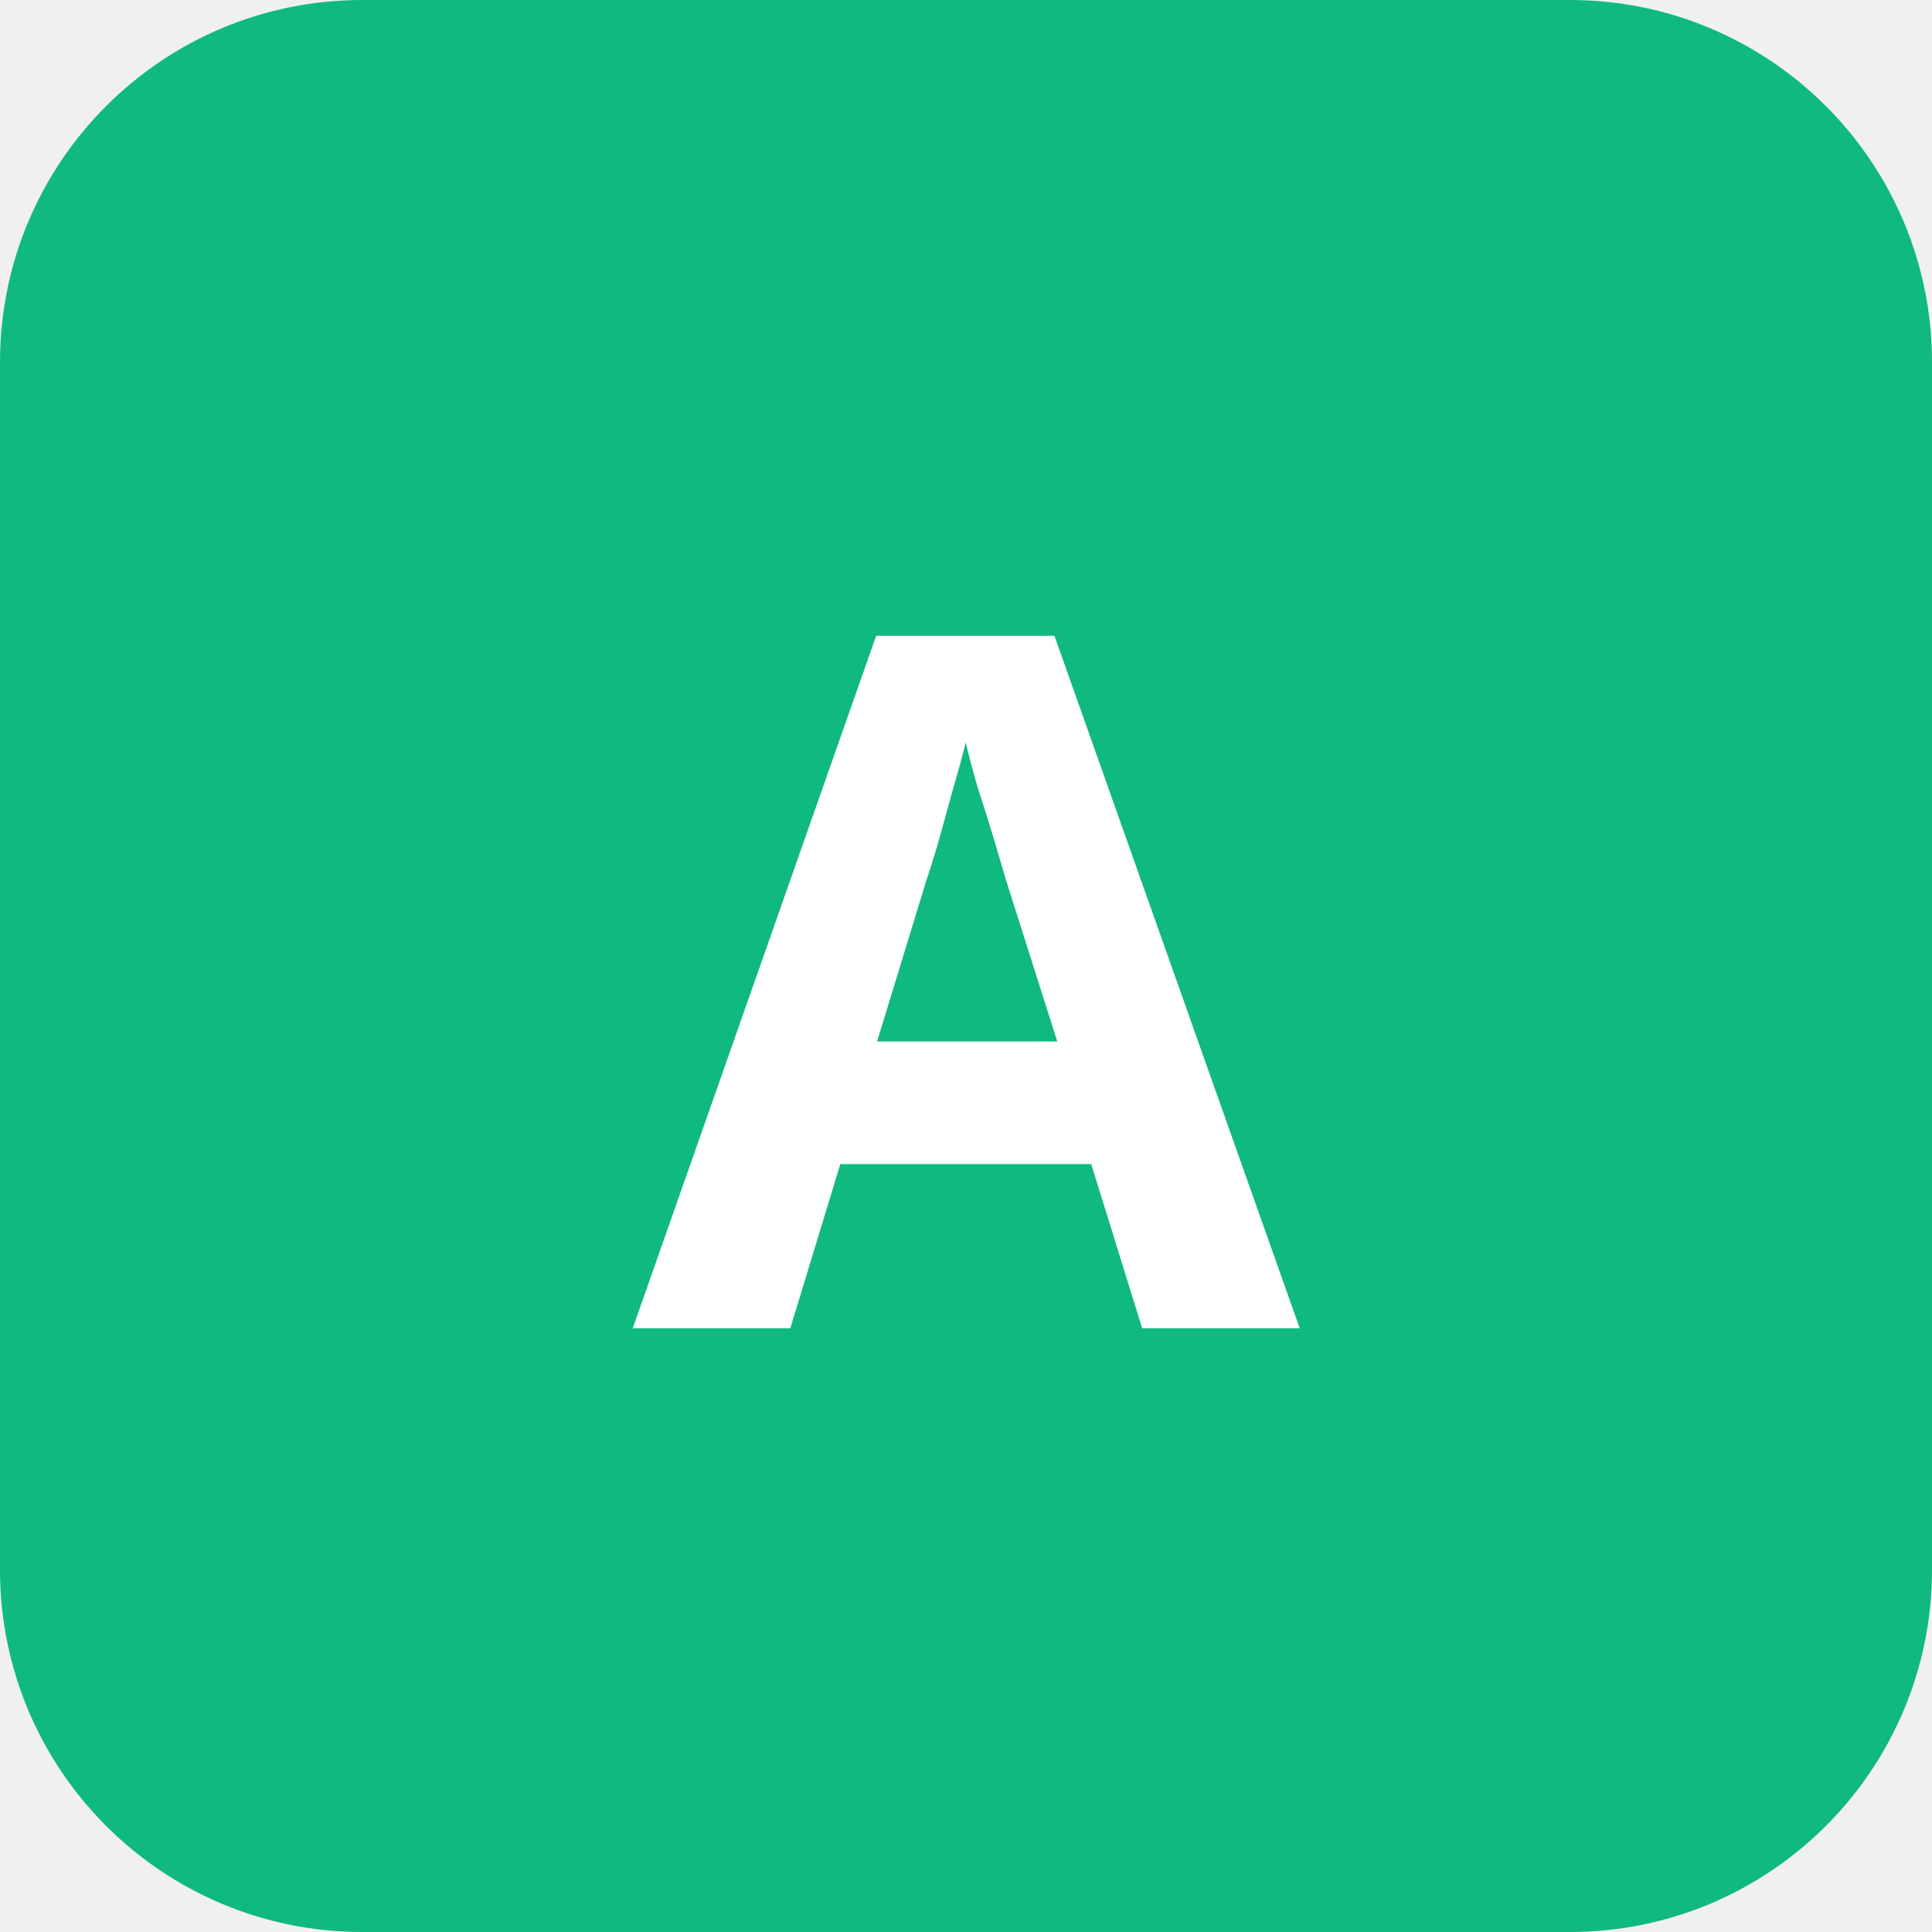
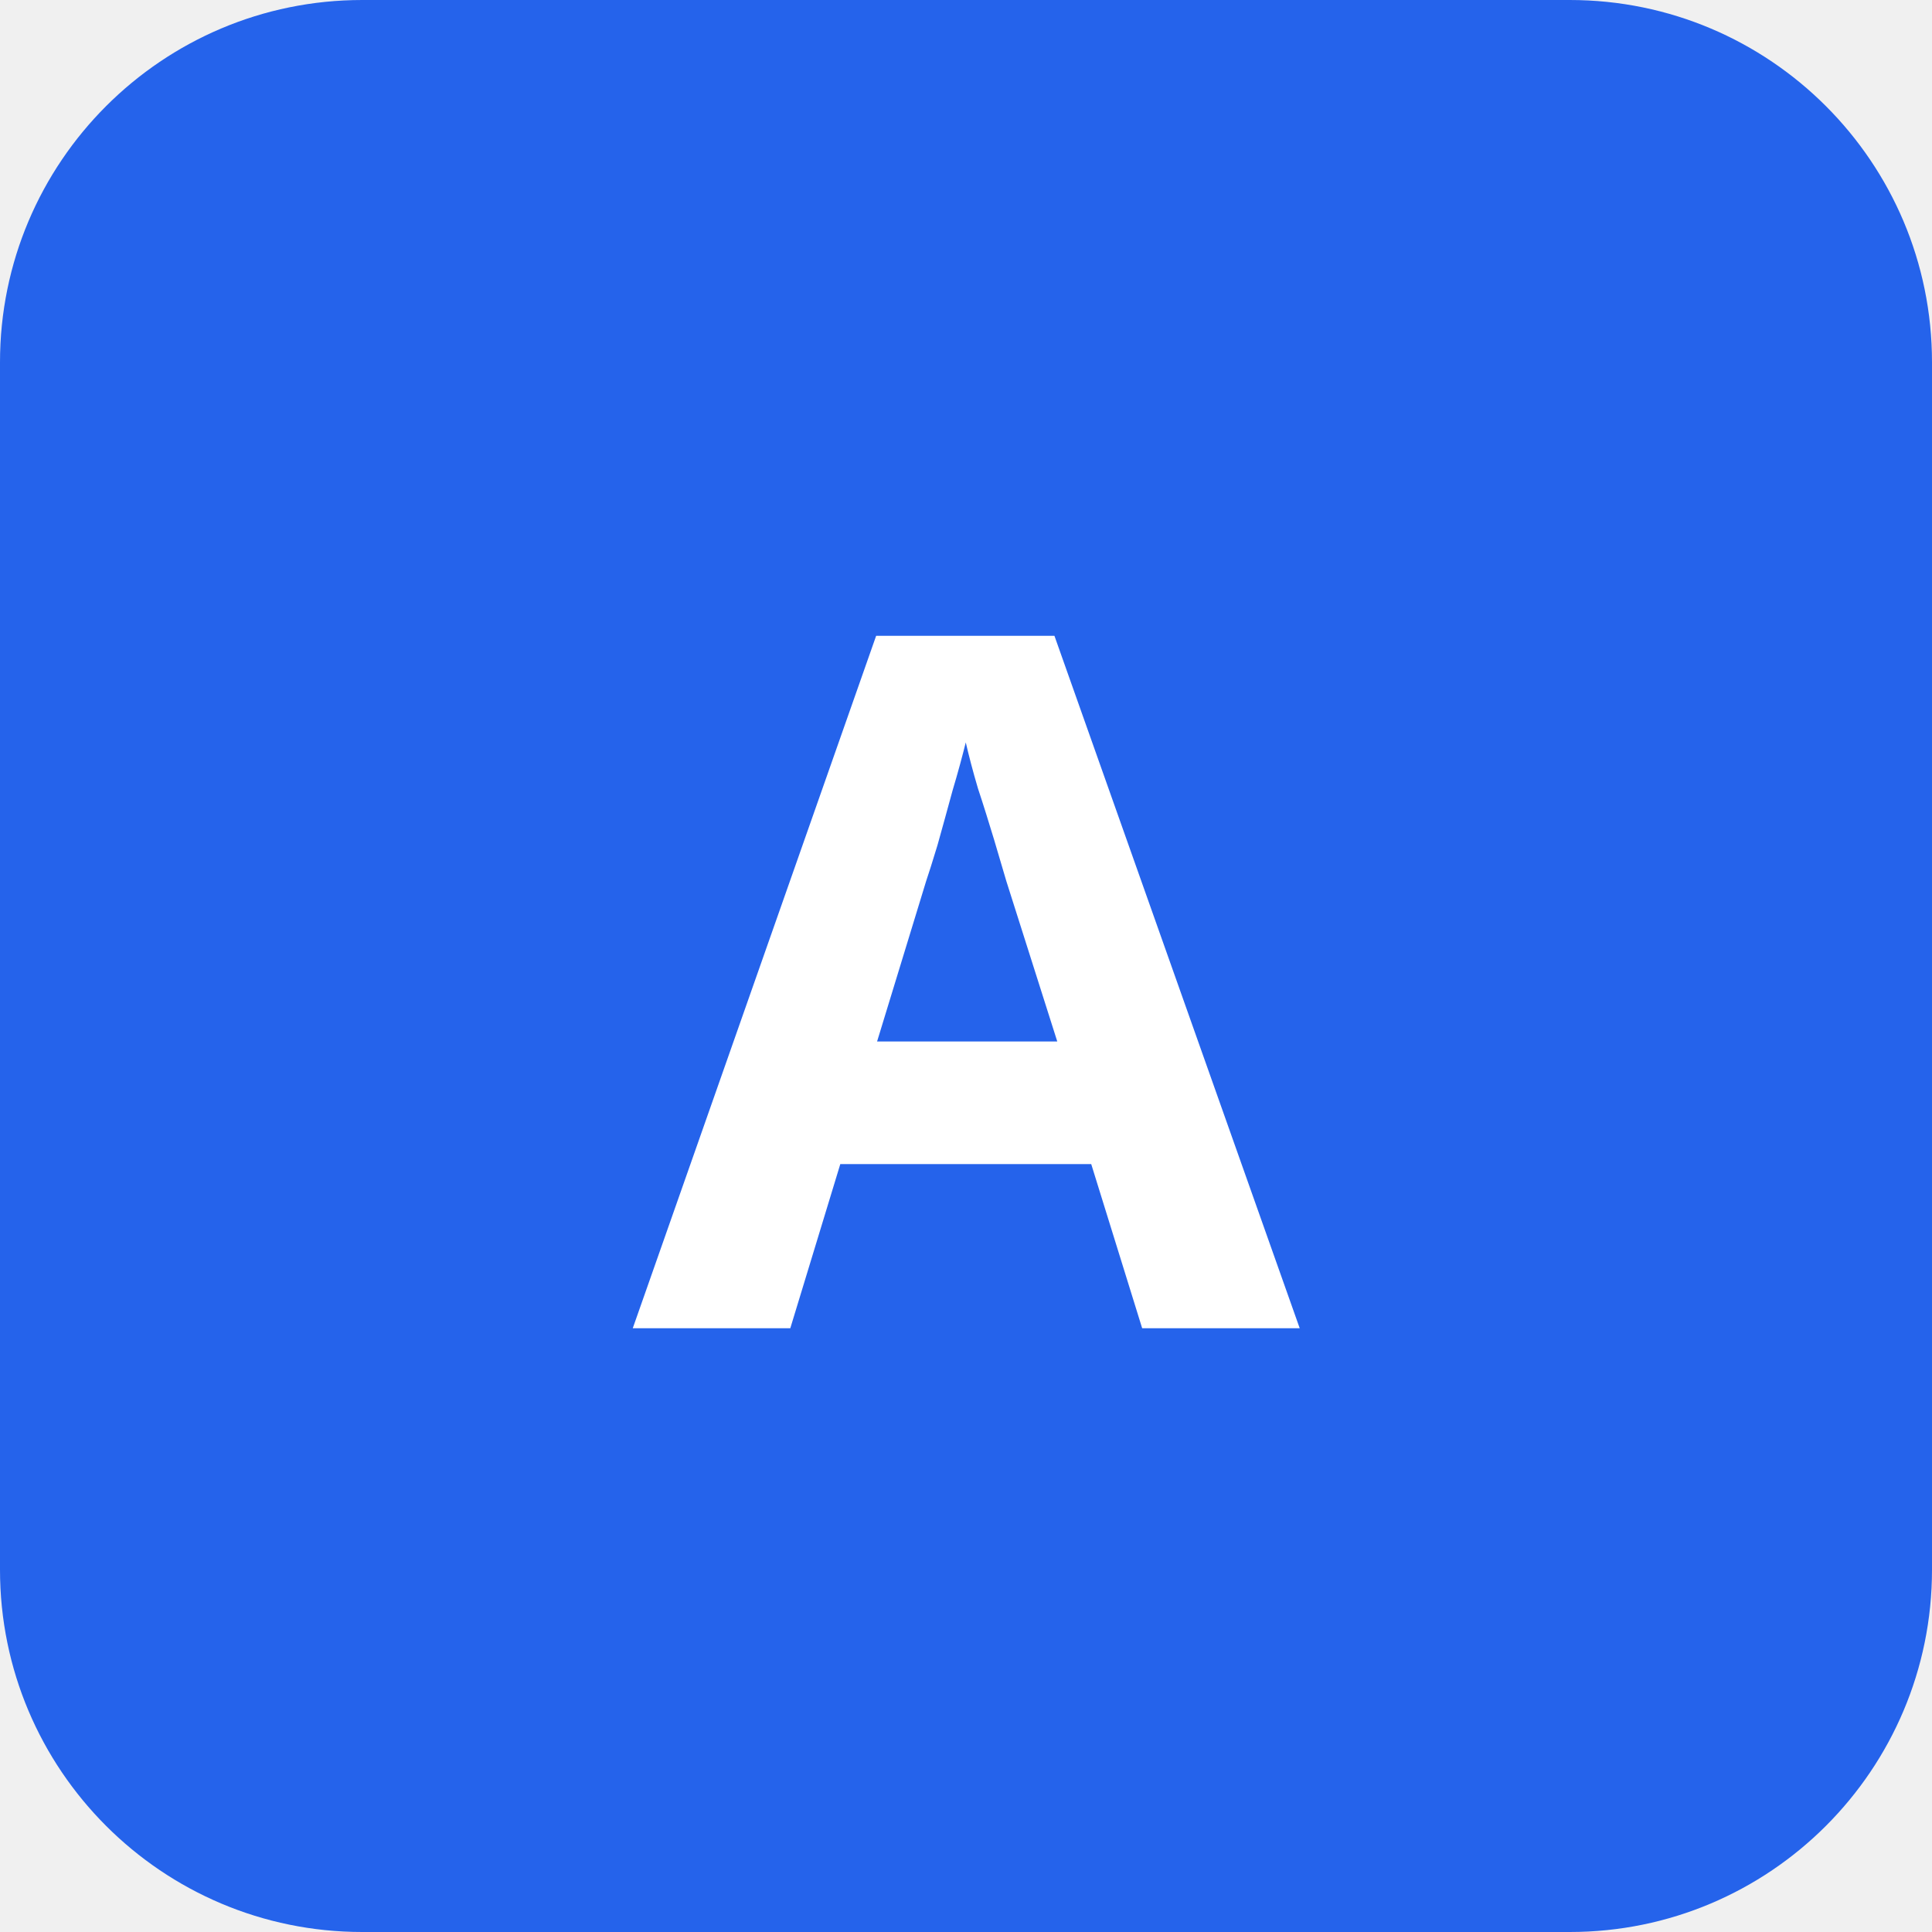
<svg xmlns="http://www.w3.org/2000/svg" viewBox="0 0 32 32">
-   <rect width="32" height="32" rx="6" fill="#10b981" />
+   <rect width="32" height="32" rx="6" fill="#2563eb" />
  <text x="16" y="22" text-anchor="middle" font-family="system-ui, sans-serif" font-weight="700" font-size="16" fill="white">A</text>
</svg>
